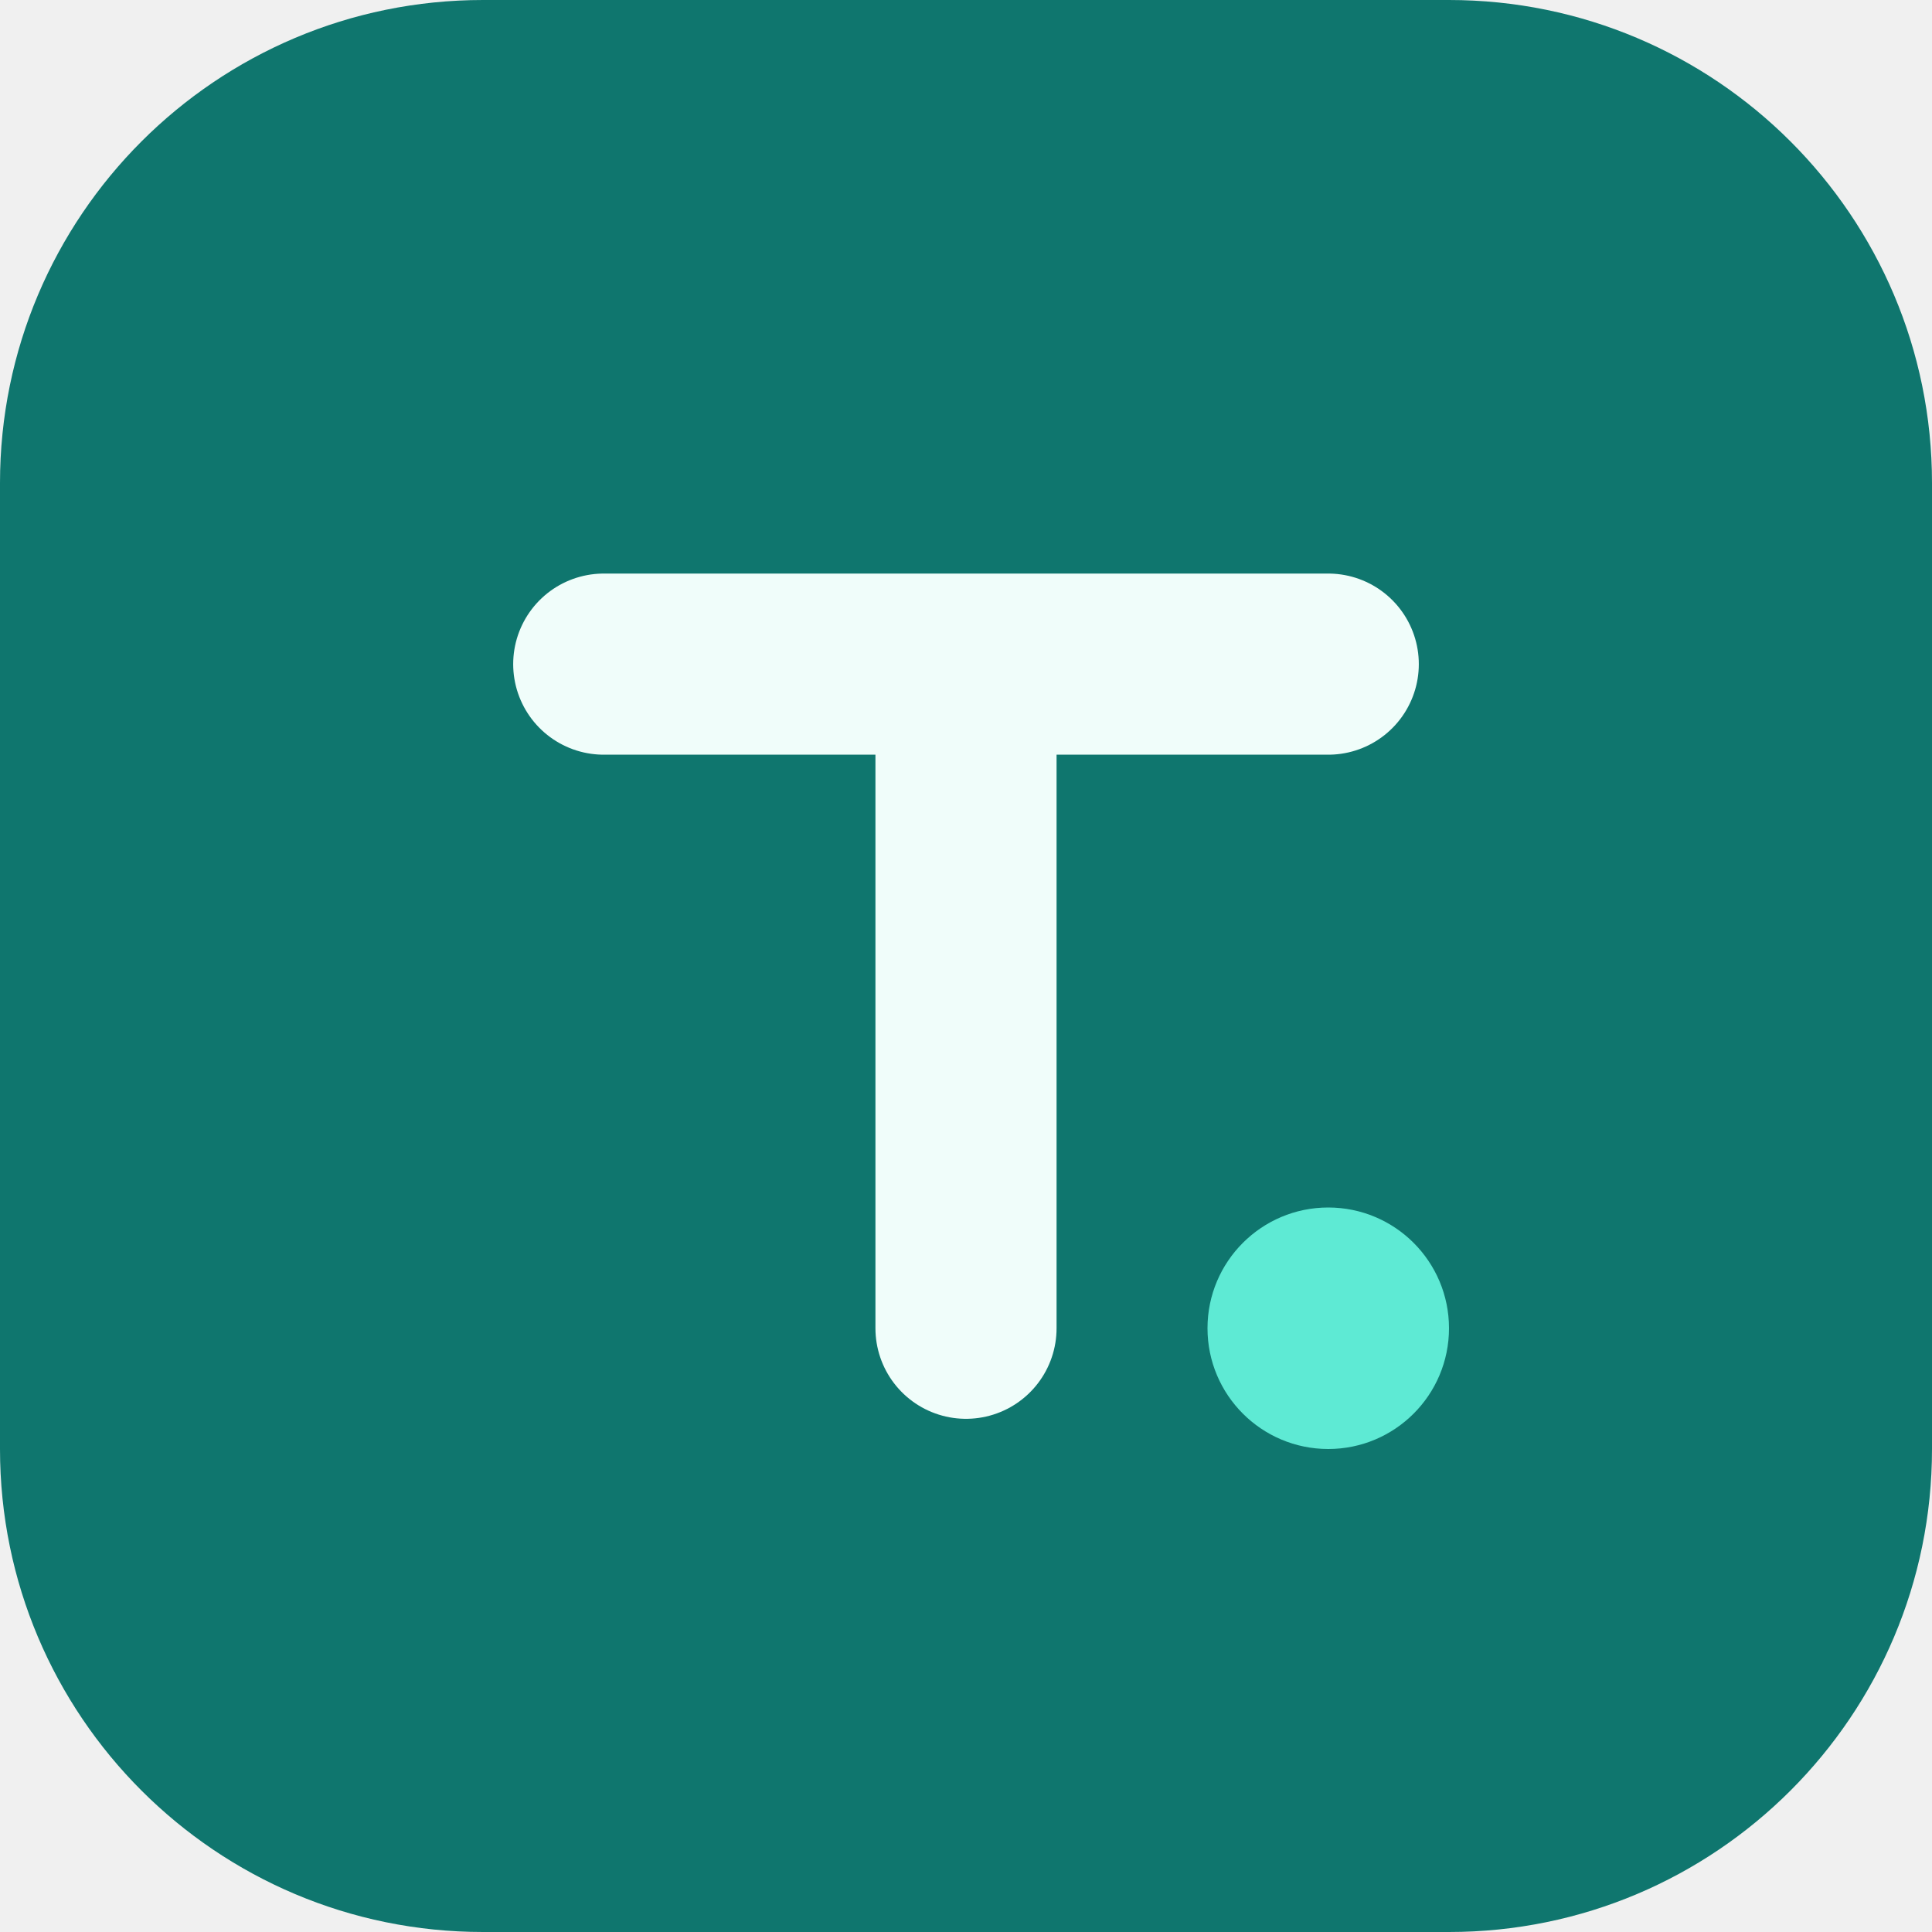
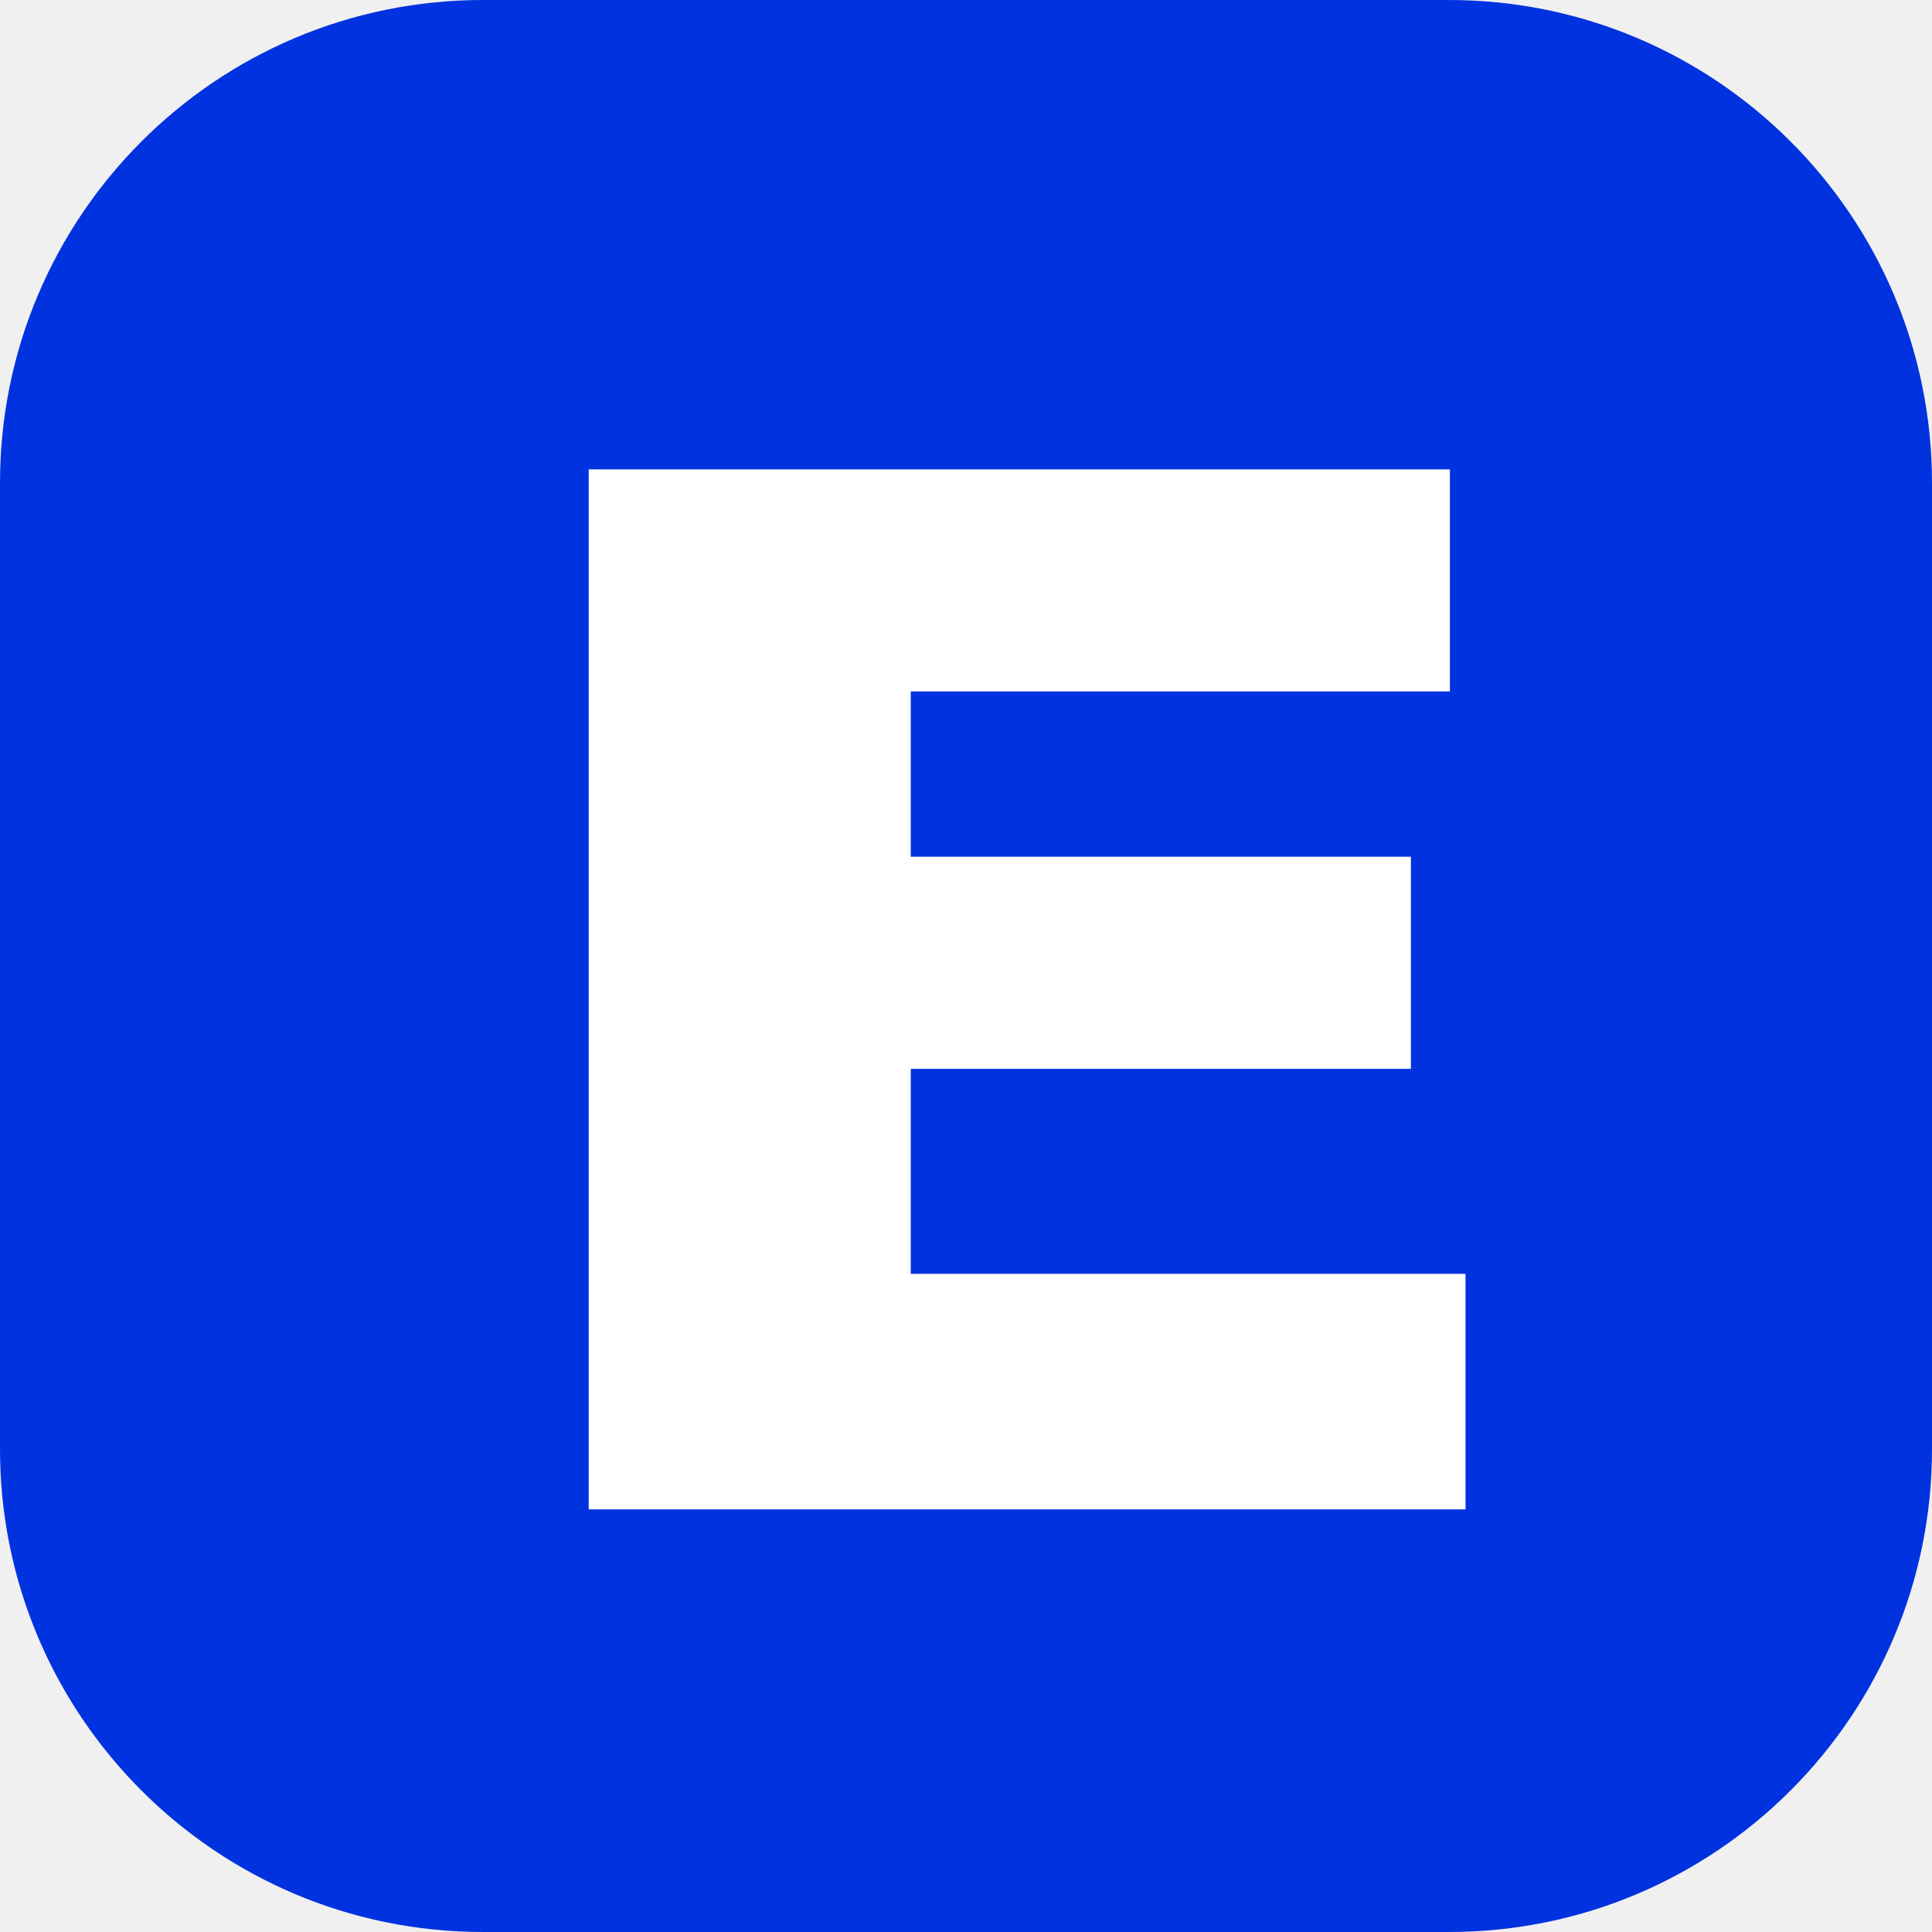
- <svg xmlns="http://www.w3.org/2000/svg" viewBox="0 0 64 64">
-   <rect width="64" height="64" rx="16" fill="#0f766e" />
-   <path d="M20 22h24M32 22v22" stroke="#f0fdfa" stroke-width="6" stroke-linecap="round" />
-   <circle cx="44" cy="44" r="4" fill="#5eead4" />
+ <svg xmlns="http://www.w3.org/2000/svg" viewBox="0 0 64 64" role="img" aria-label="EMO">
+   <rect width="64" height="64" rx="16" fill="#0033df" />
+   <path d="M149 1466H1363V1153H603V920H1308V621H603V332H1385V0H149Z" fill="#fff" transform="translate(16 50) scale(0.0235 -0.0235)" />
</svg>
